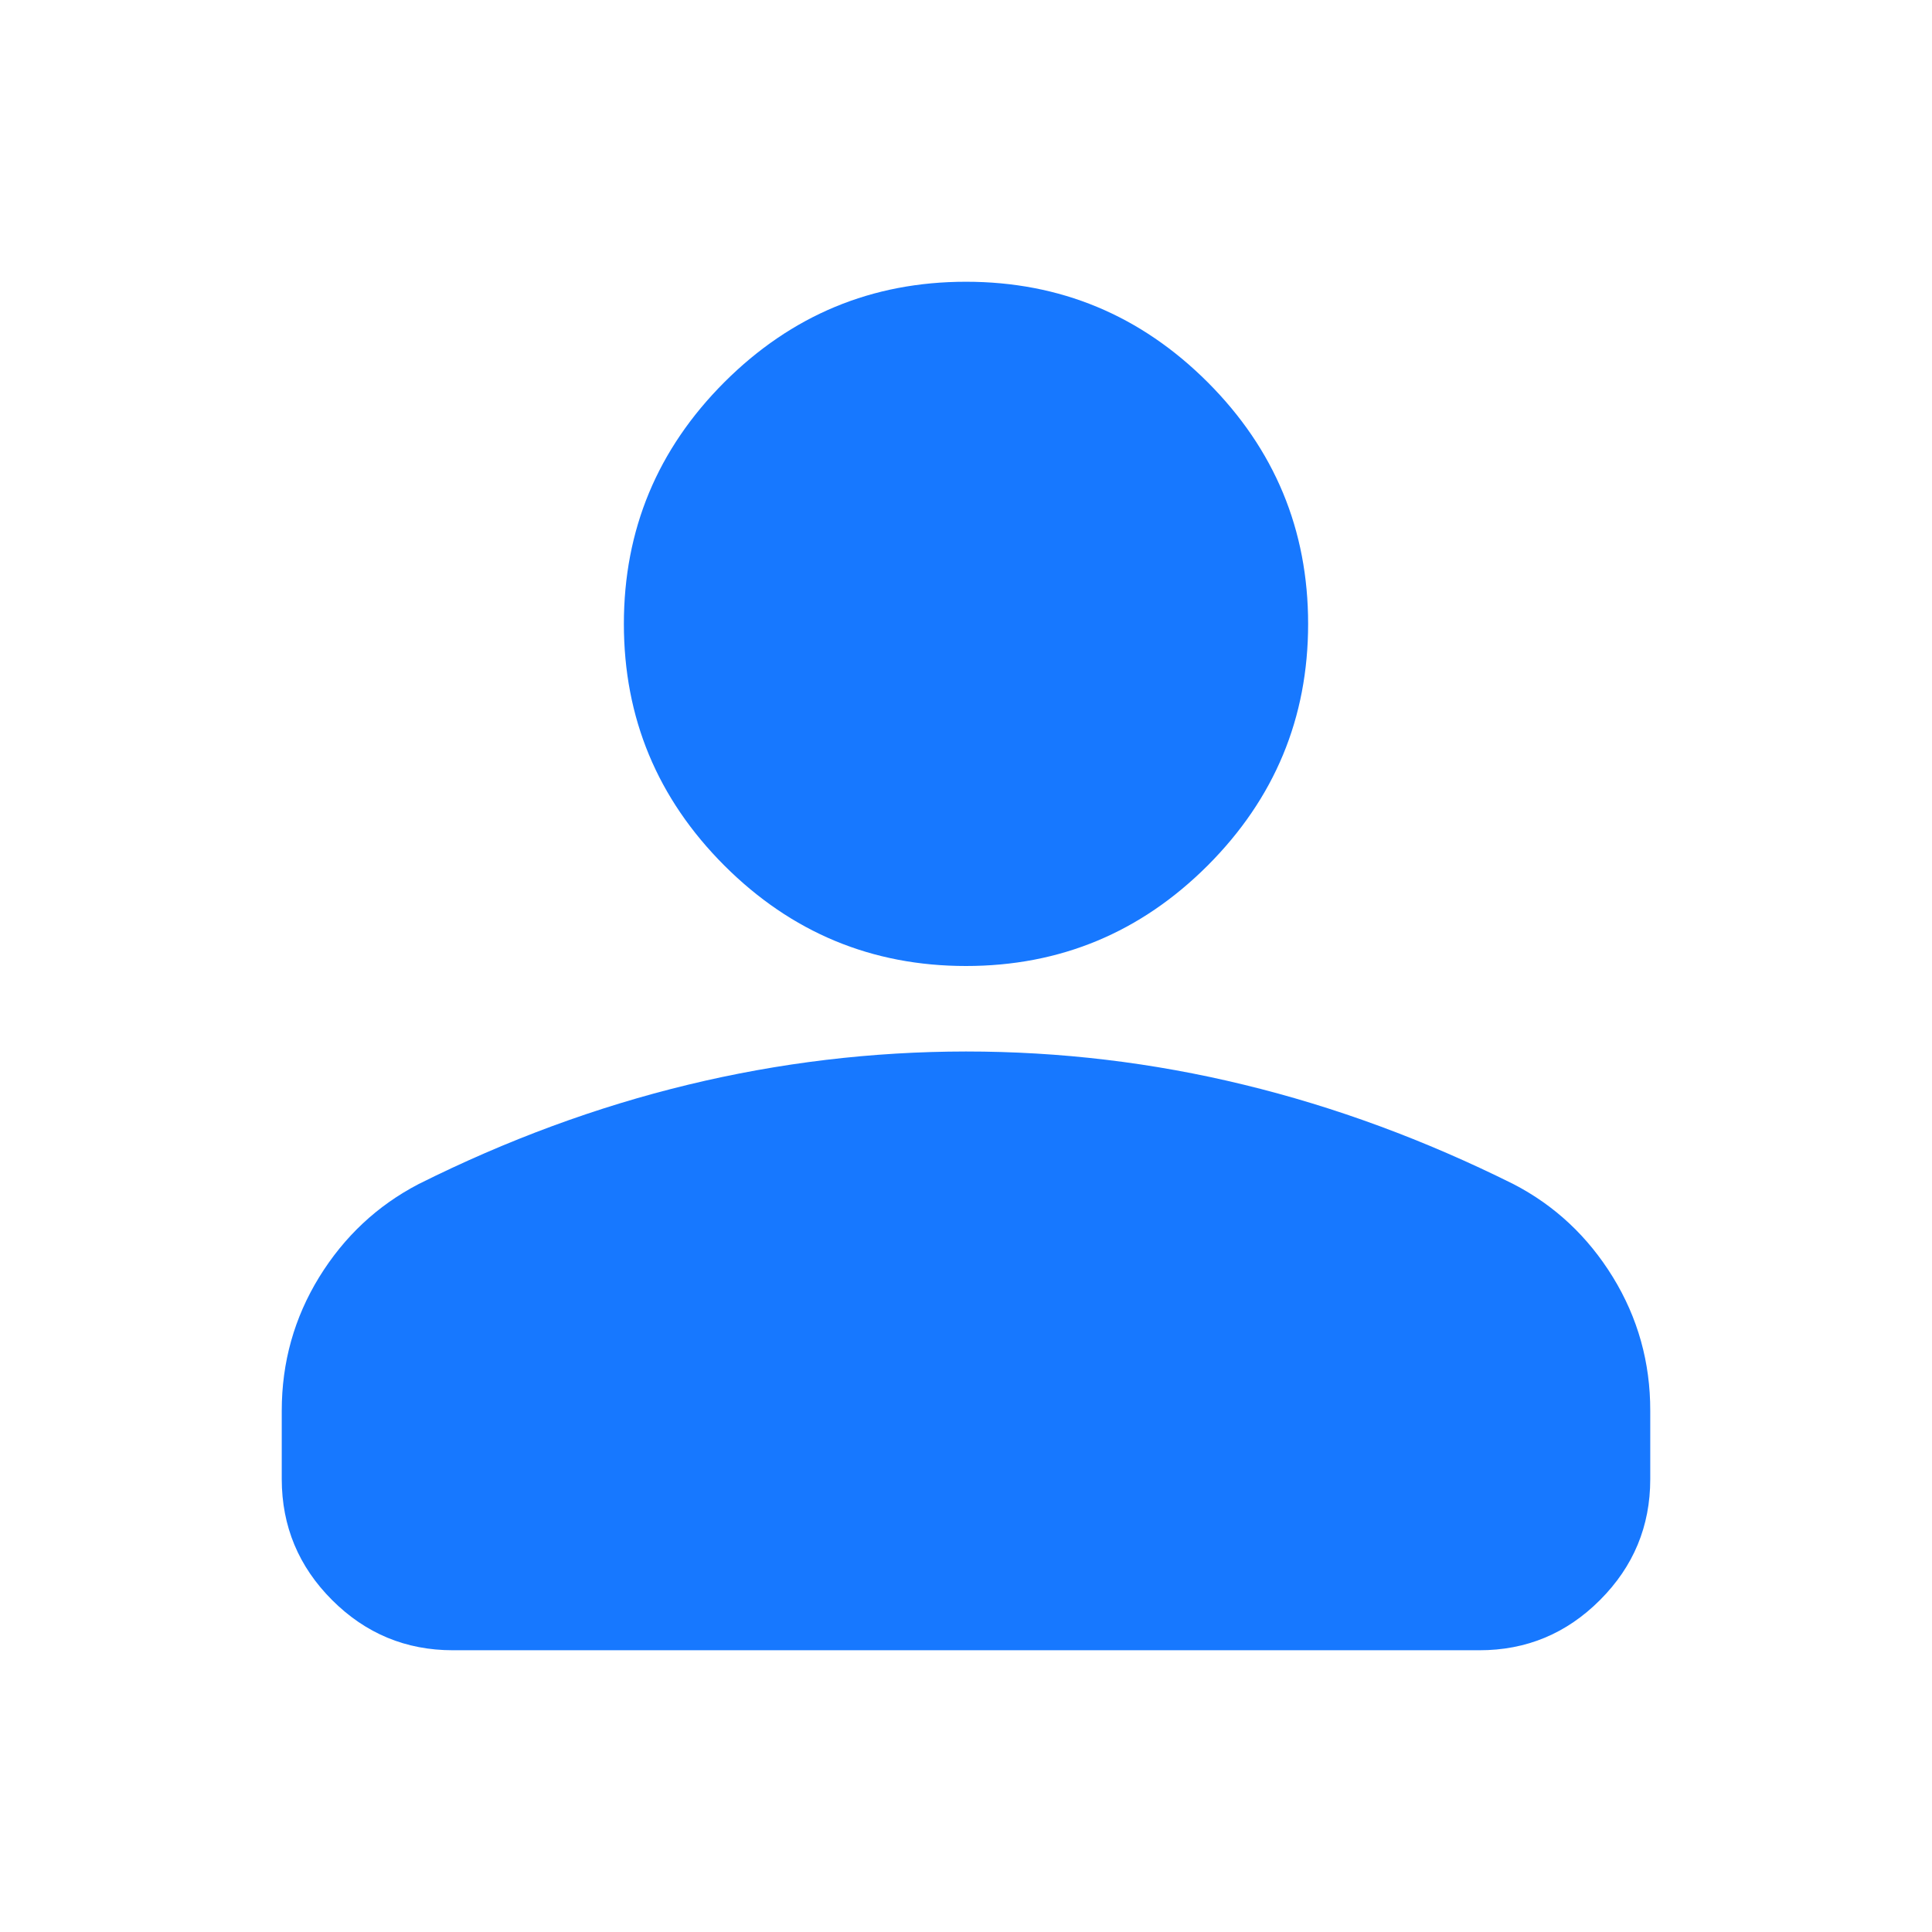
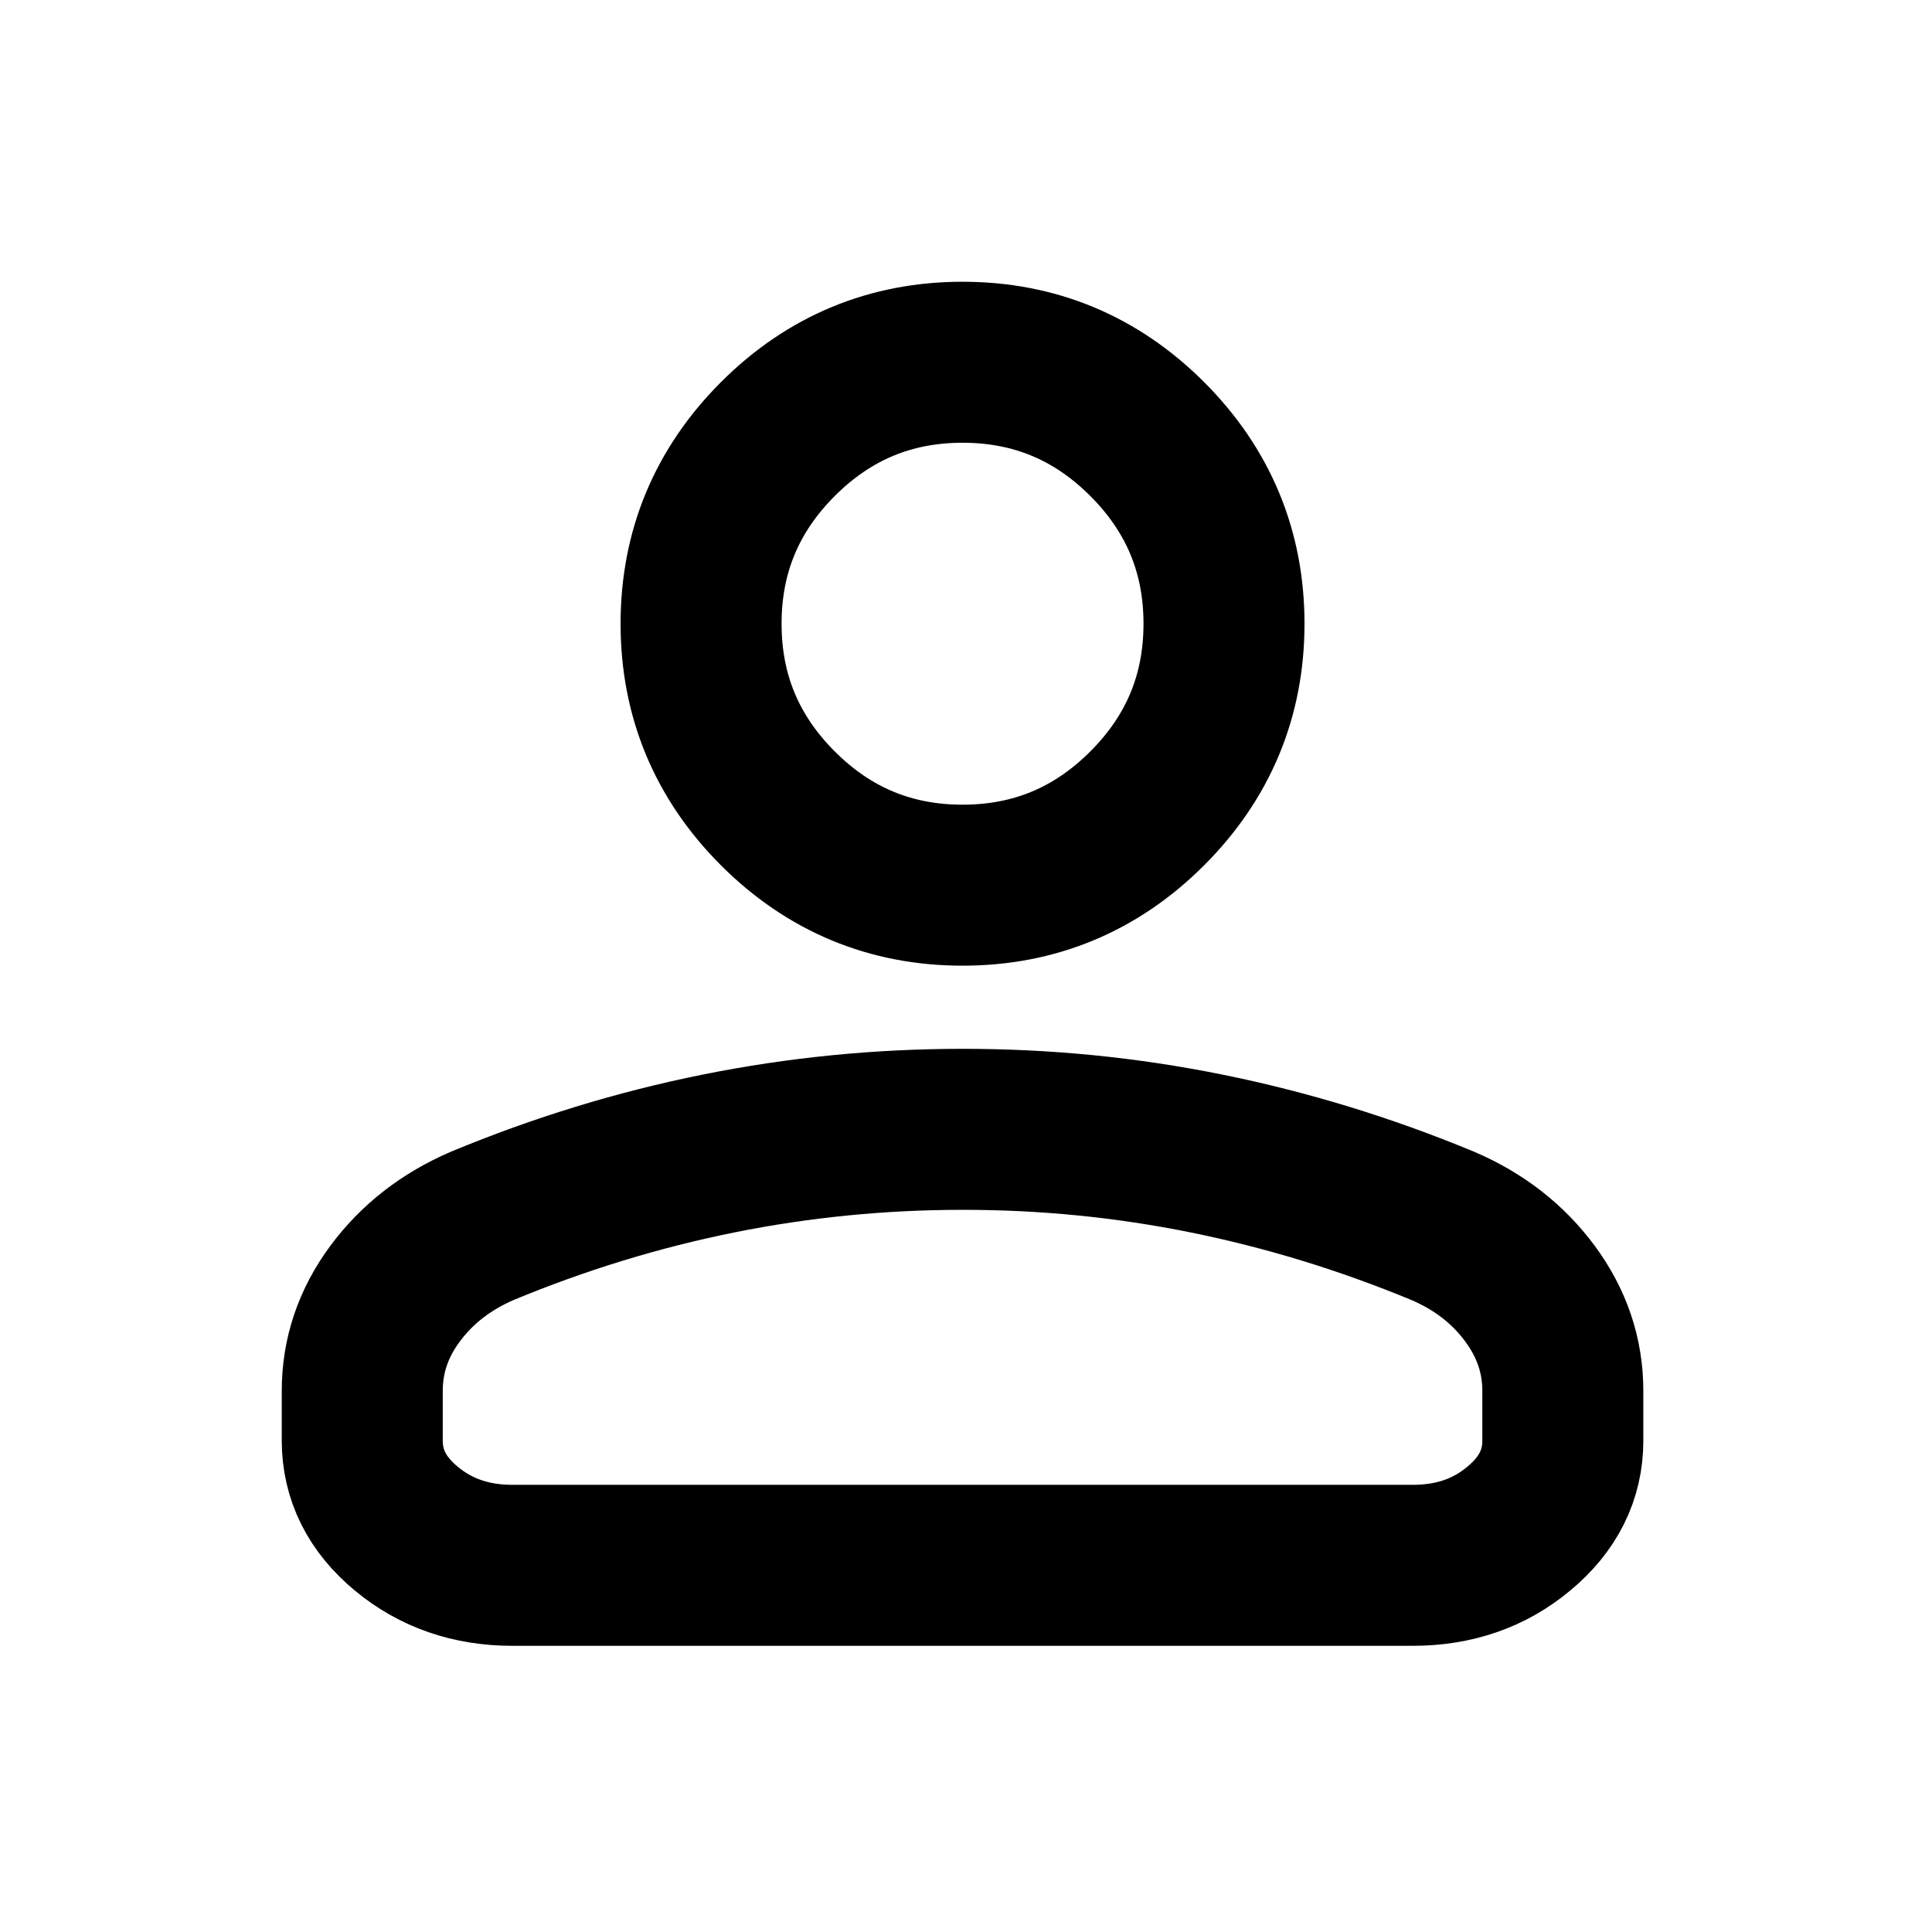
<svg xmlns="http://www.w3.org/2000/svg" width="24" height="24" viewBox="0 0 24 24" fill="none">
-   <path d="M12 12C10.831 12 9.831 11.584 8.998 10.752C8.166 9.919 7.75 8.919 7.75 7.75C7.75 6.581 8.166 5.581 8.998 4.748C9.831 3.916 10.831 3.5 12 3.5C13.169 3.5 14.169 3.916 15.002 4.748C15.834 5.581 16.25 6.581 16.25 7.75C16.25 8.919 15.834 9.919 15.002 10.752C14.169 11.584 13.169 12 12 12ZM3.5 18.375V17.525C3.5 16.923 3.655 16.37 3.965 15.865C4.276 15.361 4.687 14.976 5.2 14.709C6.298 14.16 7.414 13.749 8.547 13.475C9.68 13.201 10.831 13.063 12 13.062C13.169 13.062 14.32 13.199 15.453 13.475C16.587 13.75 17.702 14.162 18.8 14.709C19.314 14.975 19.725 15.36 20.036 15.865C20.346 16.37 20.501 16.924 20.5 17.525V18.375C20.5 18.959 20.292 19.46 19.876 19.876C19.46 20.293 18.96 20.501 18.375 20.5H5.625C5.041 20.5 4.541 20.292 4.125 19.876C3.709 19.46 3.501 18.96 3.5 18.375Z" fill="#1778FF" />
+   <g transform="translate(3.5, 3.5)">
+     <path d="M1 14.397V13.778C1 13.34 1.136 12.937 1.408 12.57C1.68 12.203 2.041 11.922 2.491 11.728C3.455 11.328 4.433 11.029 5.427 10.829C6.422 10.629 7.431 10.529 8.457 10.529C9.482 10.528 10.492 10.628 11.486 10.829C12.48 11.03 13.459 11.329 14.422 11.728C14.873 11.921 15.234 12.202 15.506 12.57C15.778 12.938 15.914 13.34 15.914 13.778V14.397C15.914 14.823 15.731 15.187 15.366 15.49C15.002 15.794 14.563 15.945 14.049 15.945H2.864C2.352 15.945 1.913 15.793 1.548 15.49C1.183 15.188 1.001 14.823 1 14.397Z" stroke="currentColor" stroke-width="2" />
+     <path d="M8.457 7.496C7.564 7.496 6.799 7.178 6.163 6.542C5.527 5.906 5.209 5.141 5.209 4.248C5.209 3.355 5.527 2.59 6.163 1.954C6.799 1.318 7.564 1 8.457 1C9.35 1 10.115 1.318 10.751 1.954C11.387 2.59 11.705 3.355 11.705 4.248C11.705 5.141 11.387 5.906 10.751 6.542C10.115 7.178 9.35 7.496 8.457 7.496Z" stroke="currentColor" stroke-width="2" />
+   </g>
</svg>
